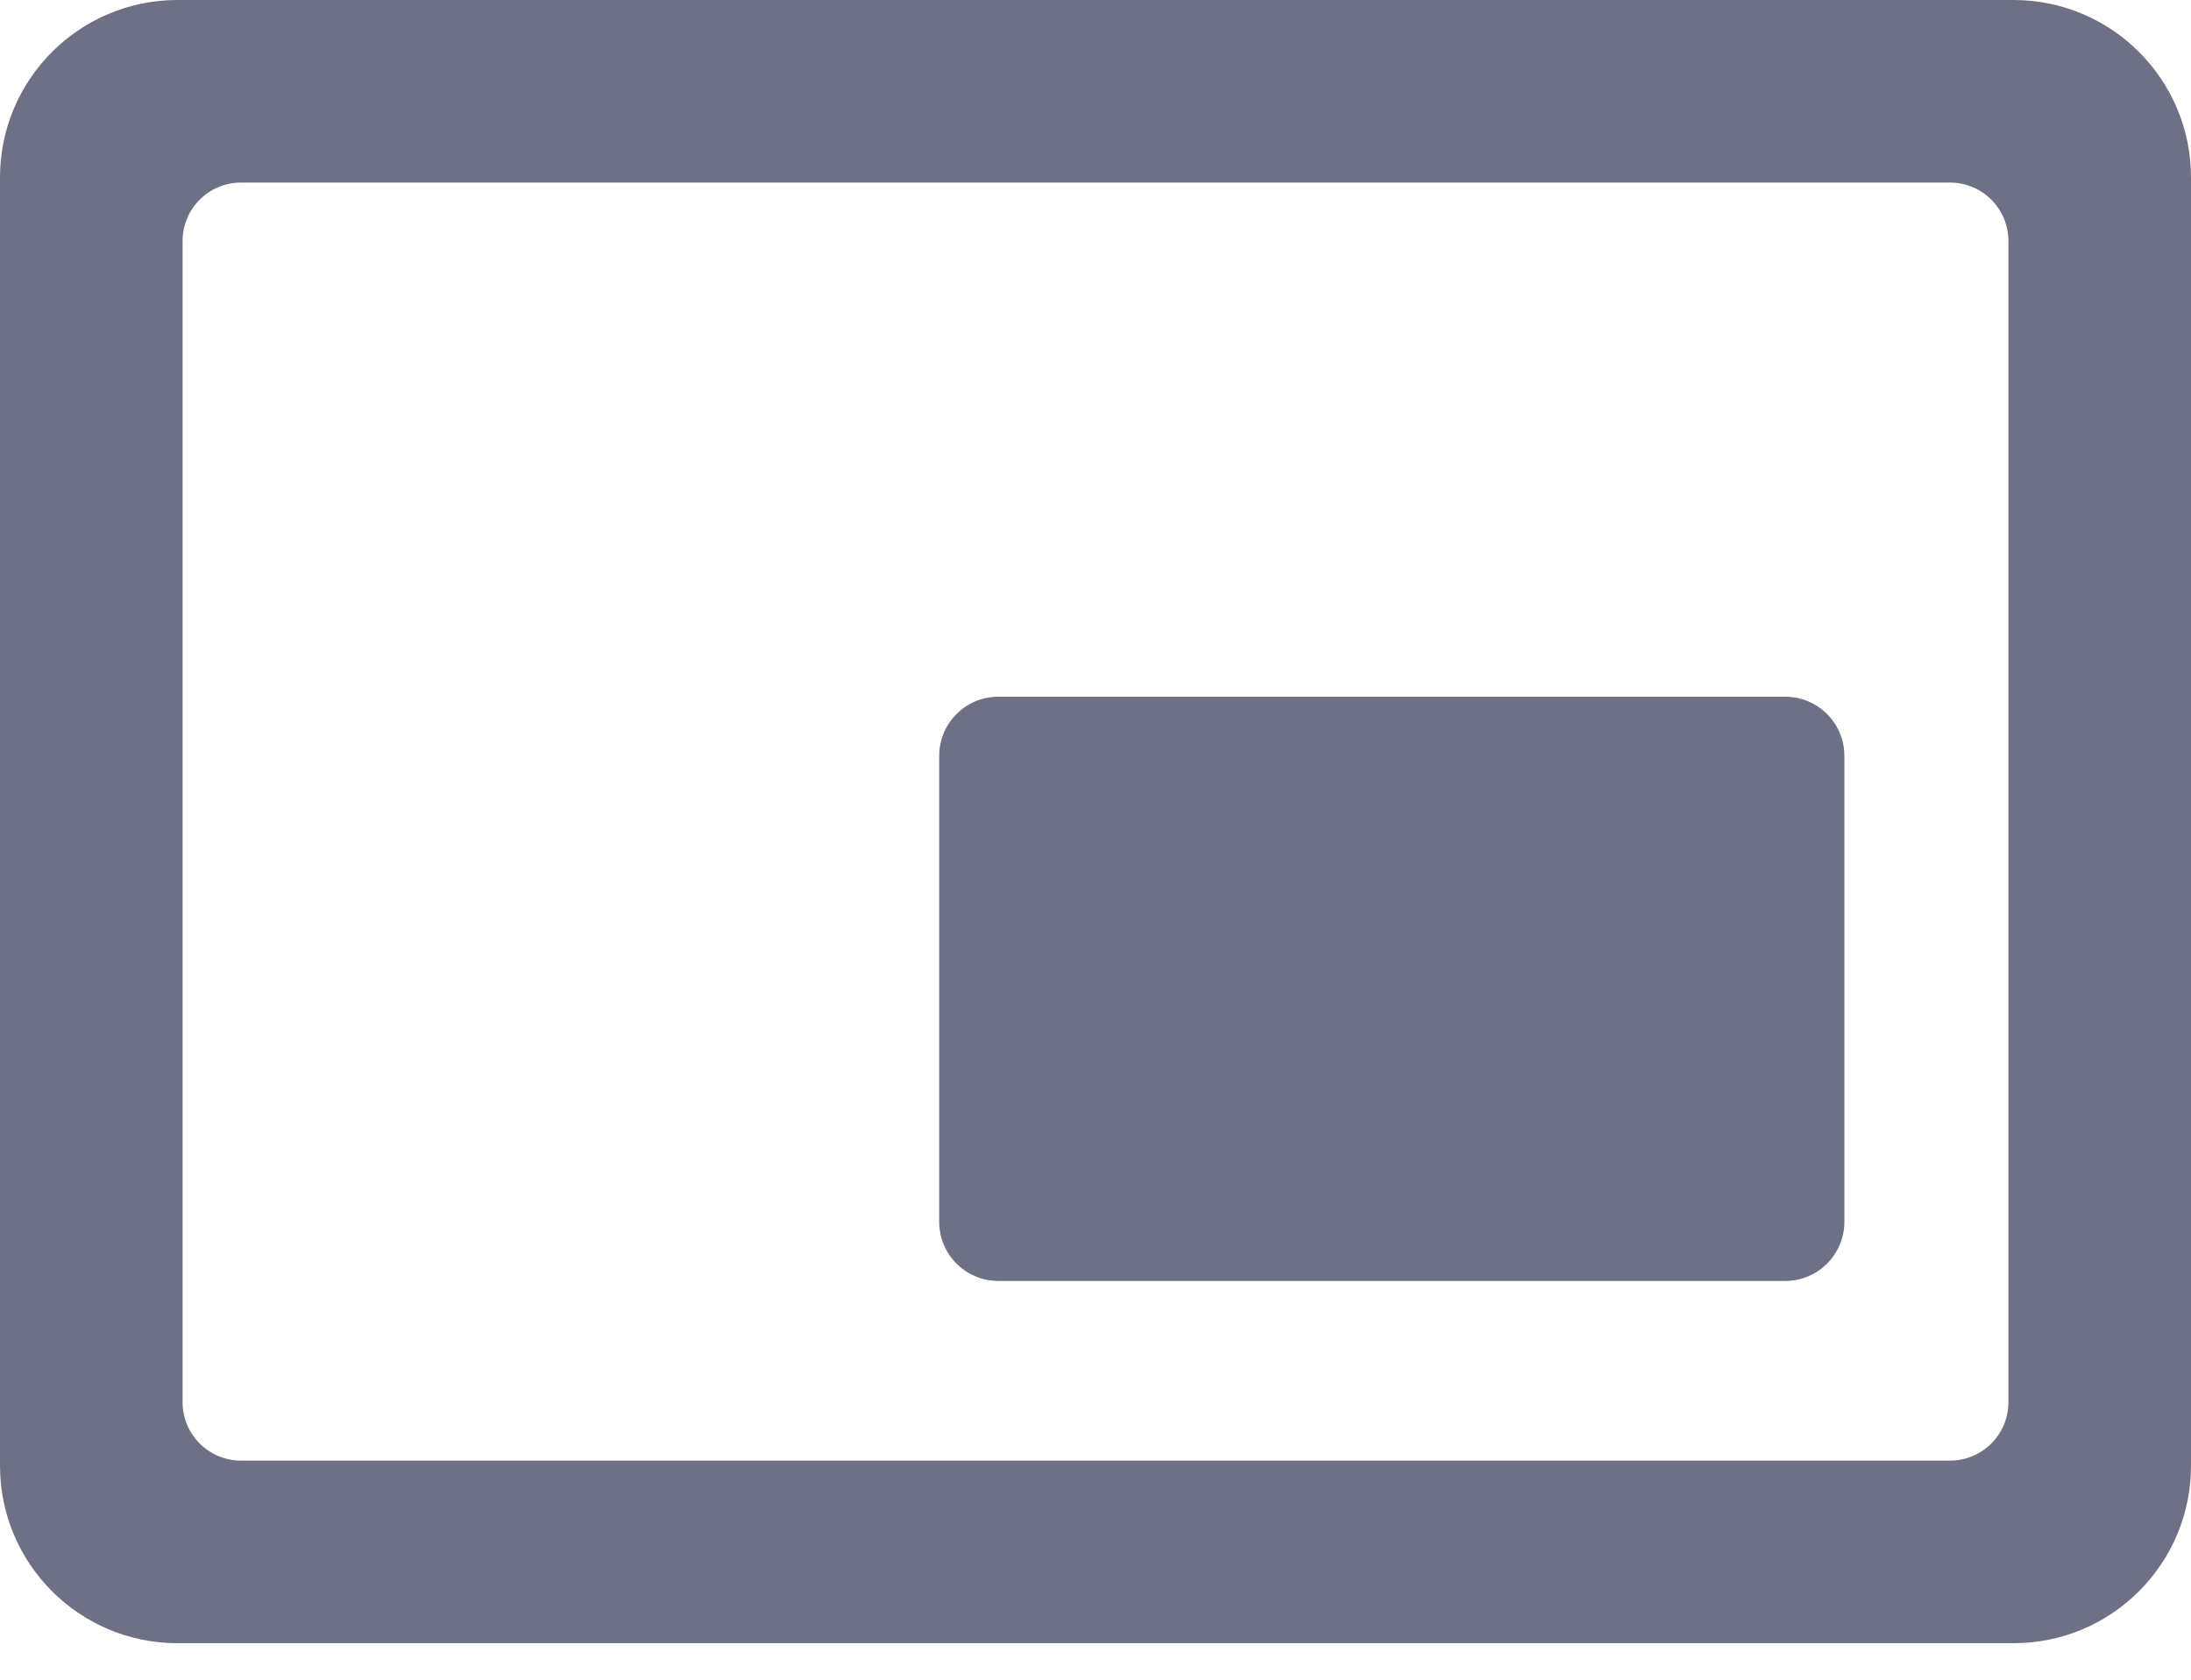
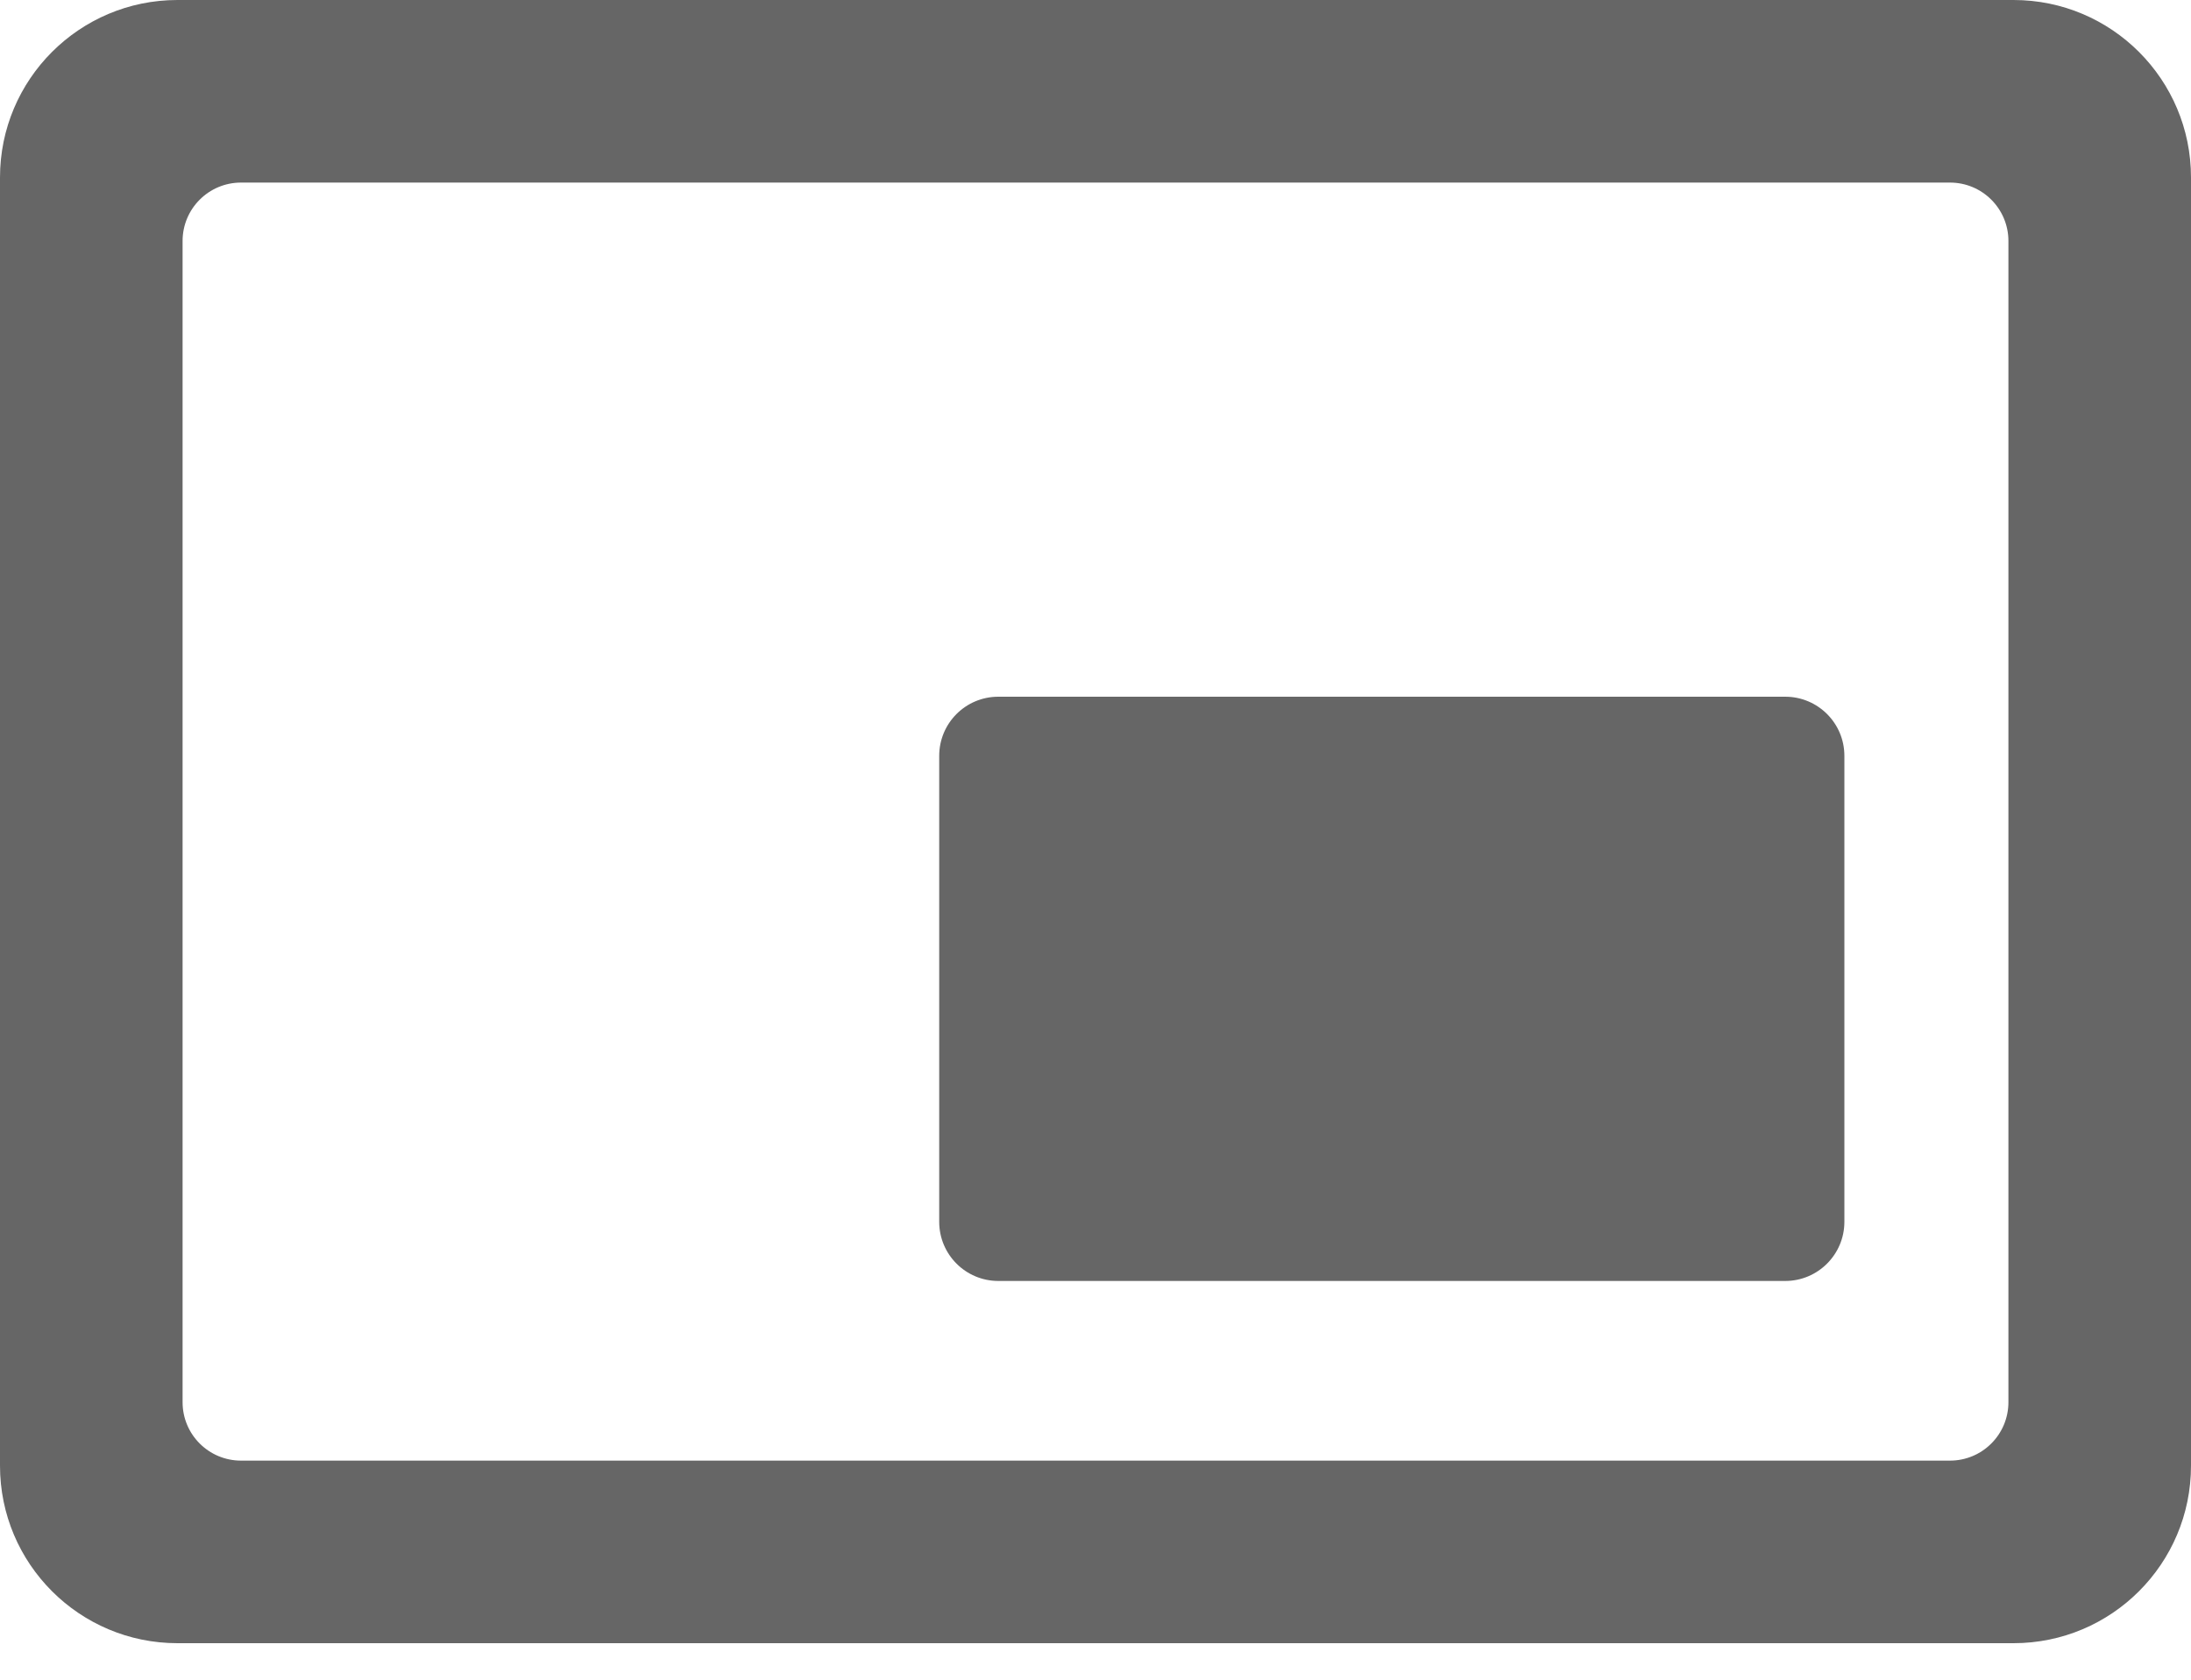
<svg xmlns="http://www.w3.org/2000/svg" width="30px" height="23px" viewBox="0 0 30 23" version="1.1">
-   <g id="页面1" stroke="none" stroke-width="1" fill="none" fill-rule="evenodd" fill-opacity="1">
-     <g id="browseing" transform="translate(-431, -324)" fill="#6E7085">
+   <g id="页面1" stroke="none" stroke-width="1" fill="none" fill-rule="evenodd" fill-opacity="0.6">
+     <g id="browseing" transform="translate(-431, -324)" fill="#000">
      <g id="control-bar" transform="translate(238, 300)">
        <g id="icon-pictureInPicture" transform="translate(192, 19)">
          <path d="M3.43,5 L28.57,5 C29.912,5 31,6.088 31,7.43 L31,25.07 C31,26.412 29.912,27.5 28.57,27.5 L3.43,27.5 C2.088,27.5 1,26.412 1,25.07 L1,7.43 C1,6.088 2.088,5 3.43,5 Z M3.5,8.3 L3.5,24.2 C3.5,24.642 3.858,25 4.3,25 L27.7,25 C28.142,25 28.5,24.642 28.5,24.2 L28.5,8.3 C28.5,7.858 28.142,7.5 27.7,7.5 L4.3,7.5 C3.858,7.5 3.5,7.858 3.5,8.3 Z M14.67,14.54 L25.444,14.54 C25.891,14.54 26.254,14.902 26.254,15.35 L26.254,21.73 C26.254,22.177 25.891,22.54 25.444,22.54 L14.67,22.54 C14.222,22.54 13.86,22.177 13.86,21.73 L13.86,15.35 C13.86,14.902 14.222,14.54 14.67,14.54 Z" id="pictureInPicture" />
        </g>
      </g>
    </g>
  </g>
</svg>
